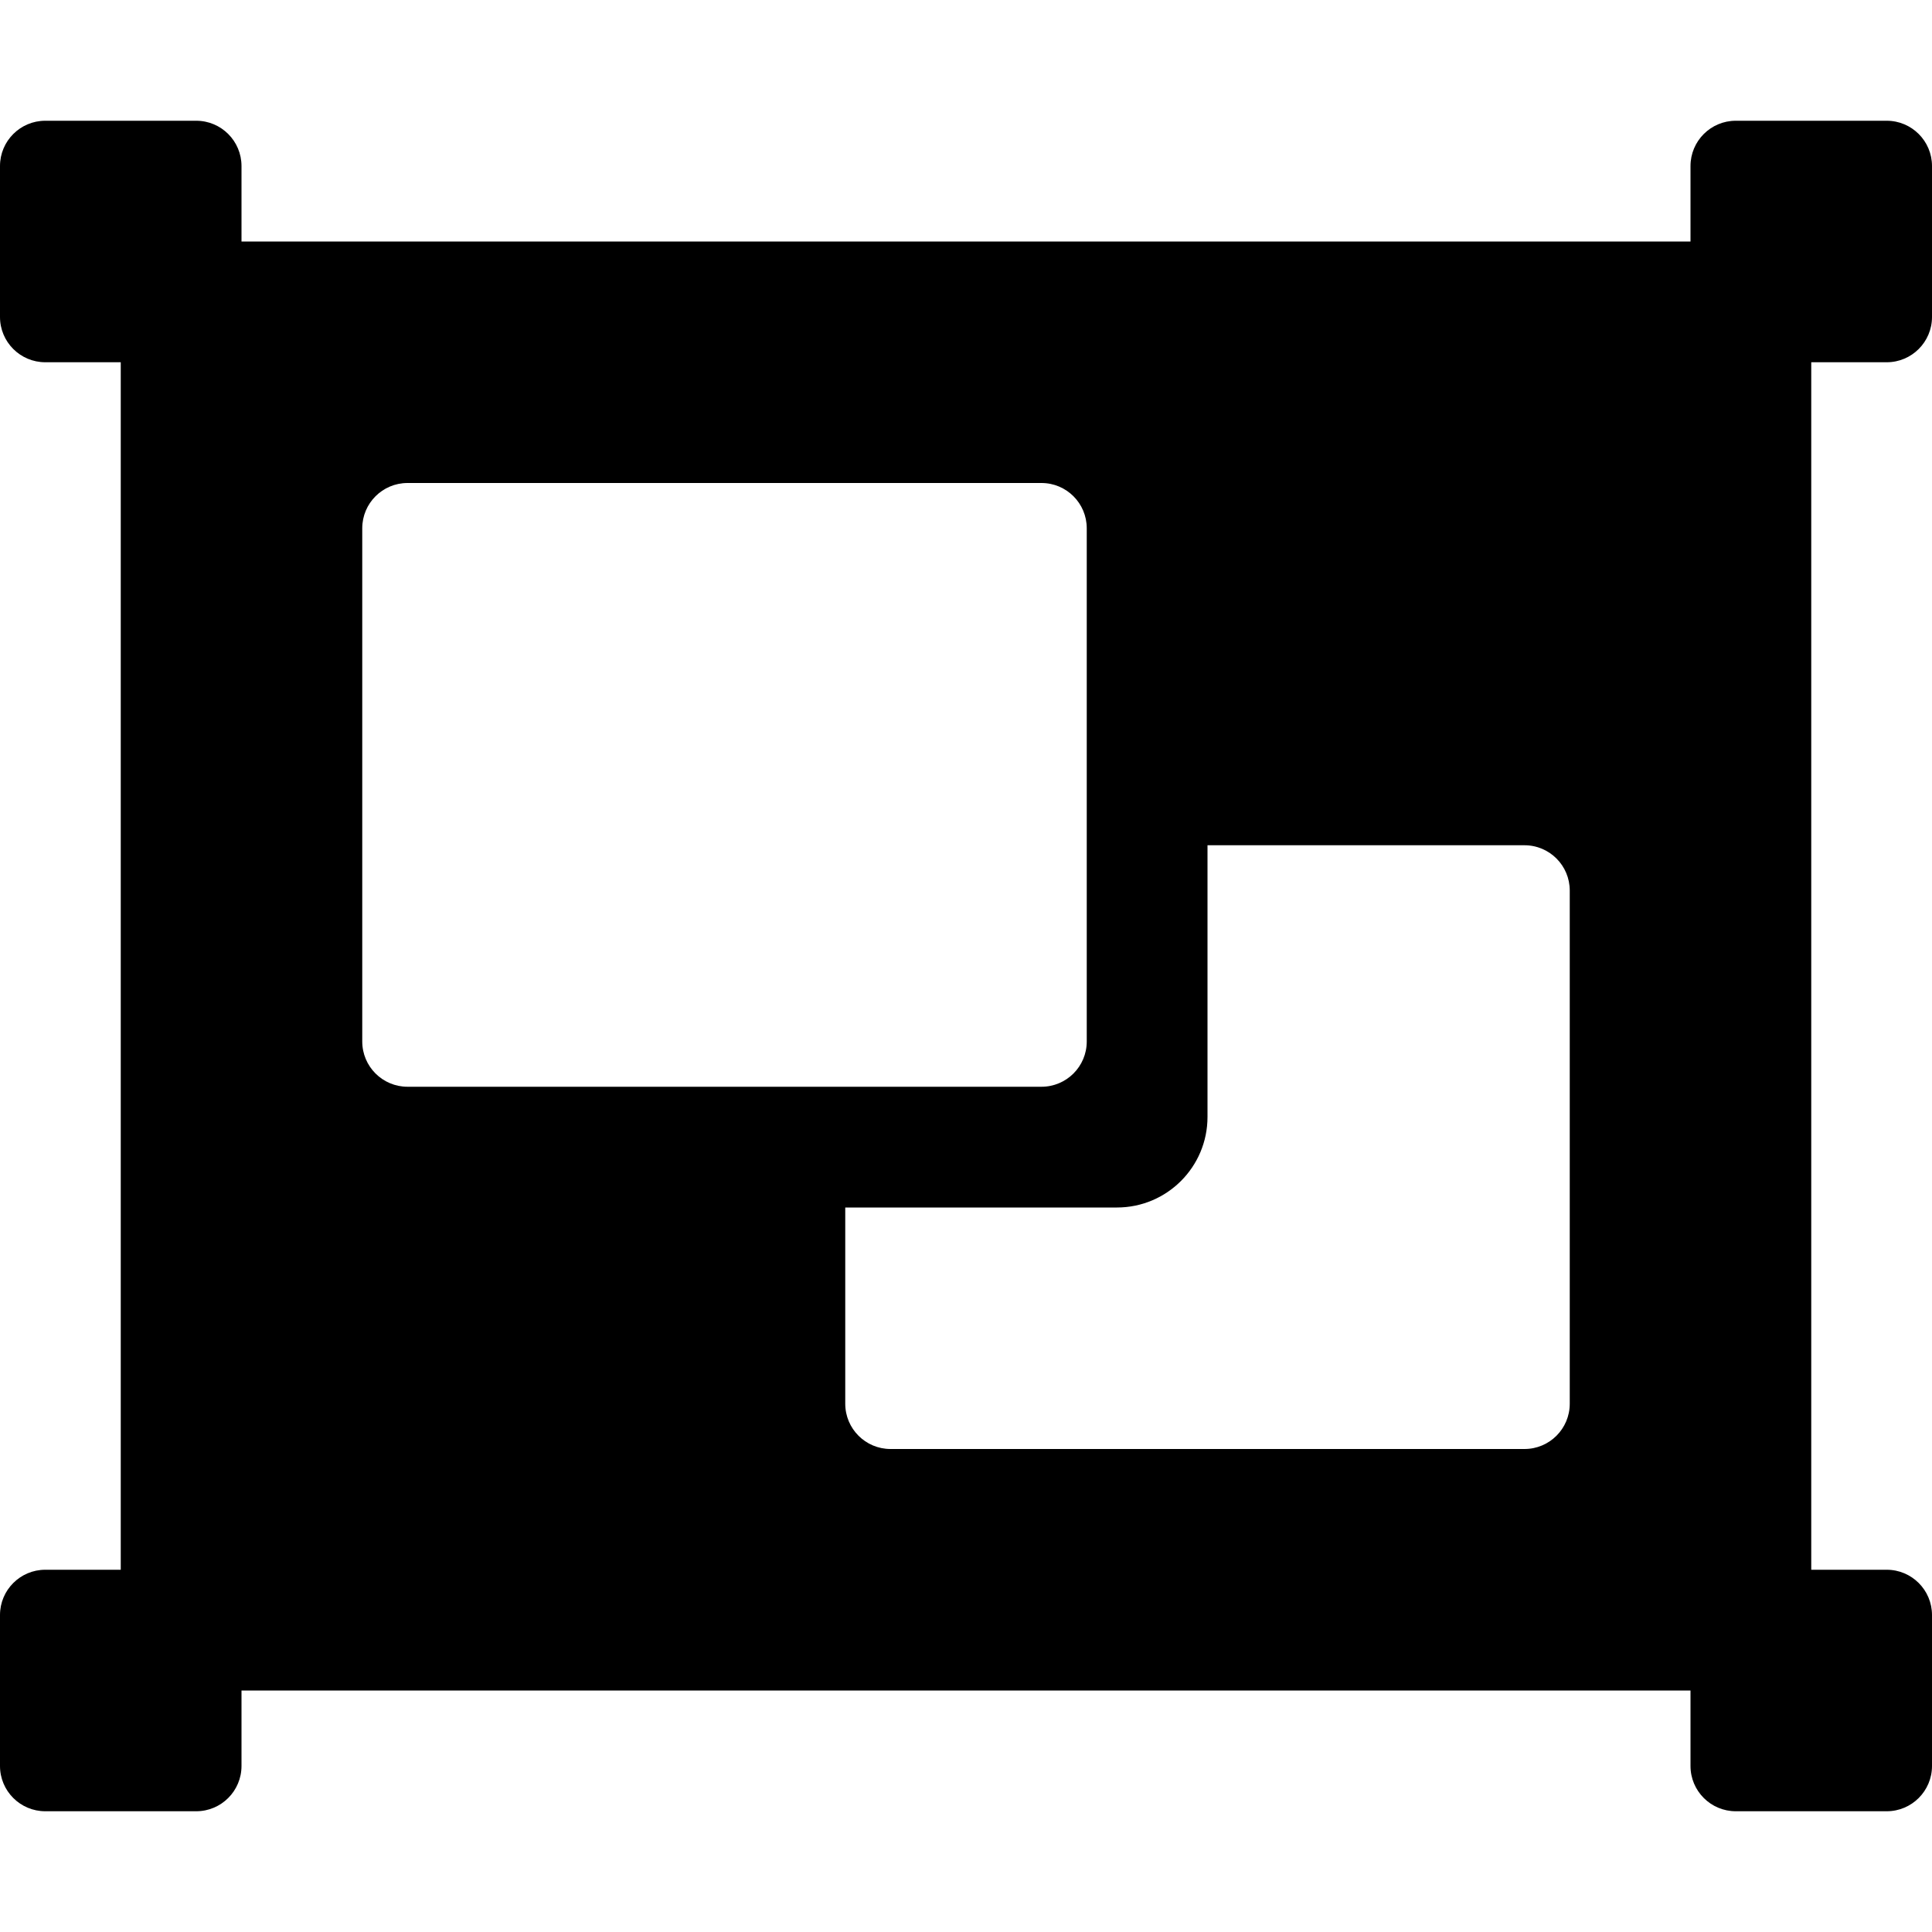
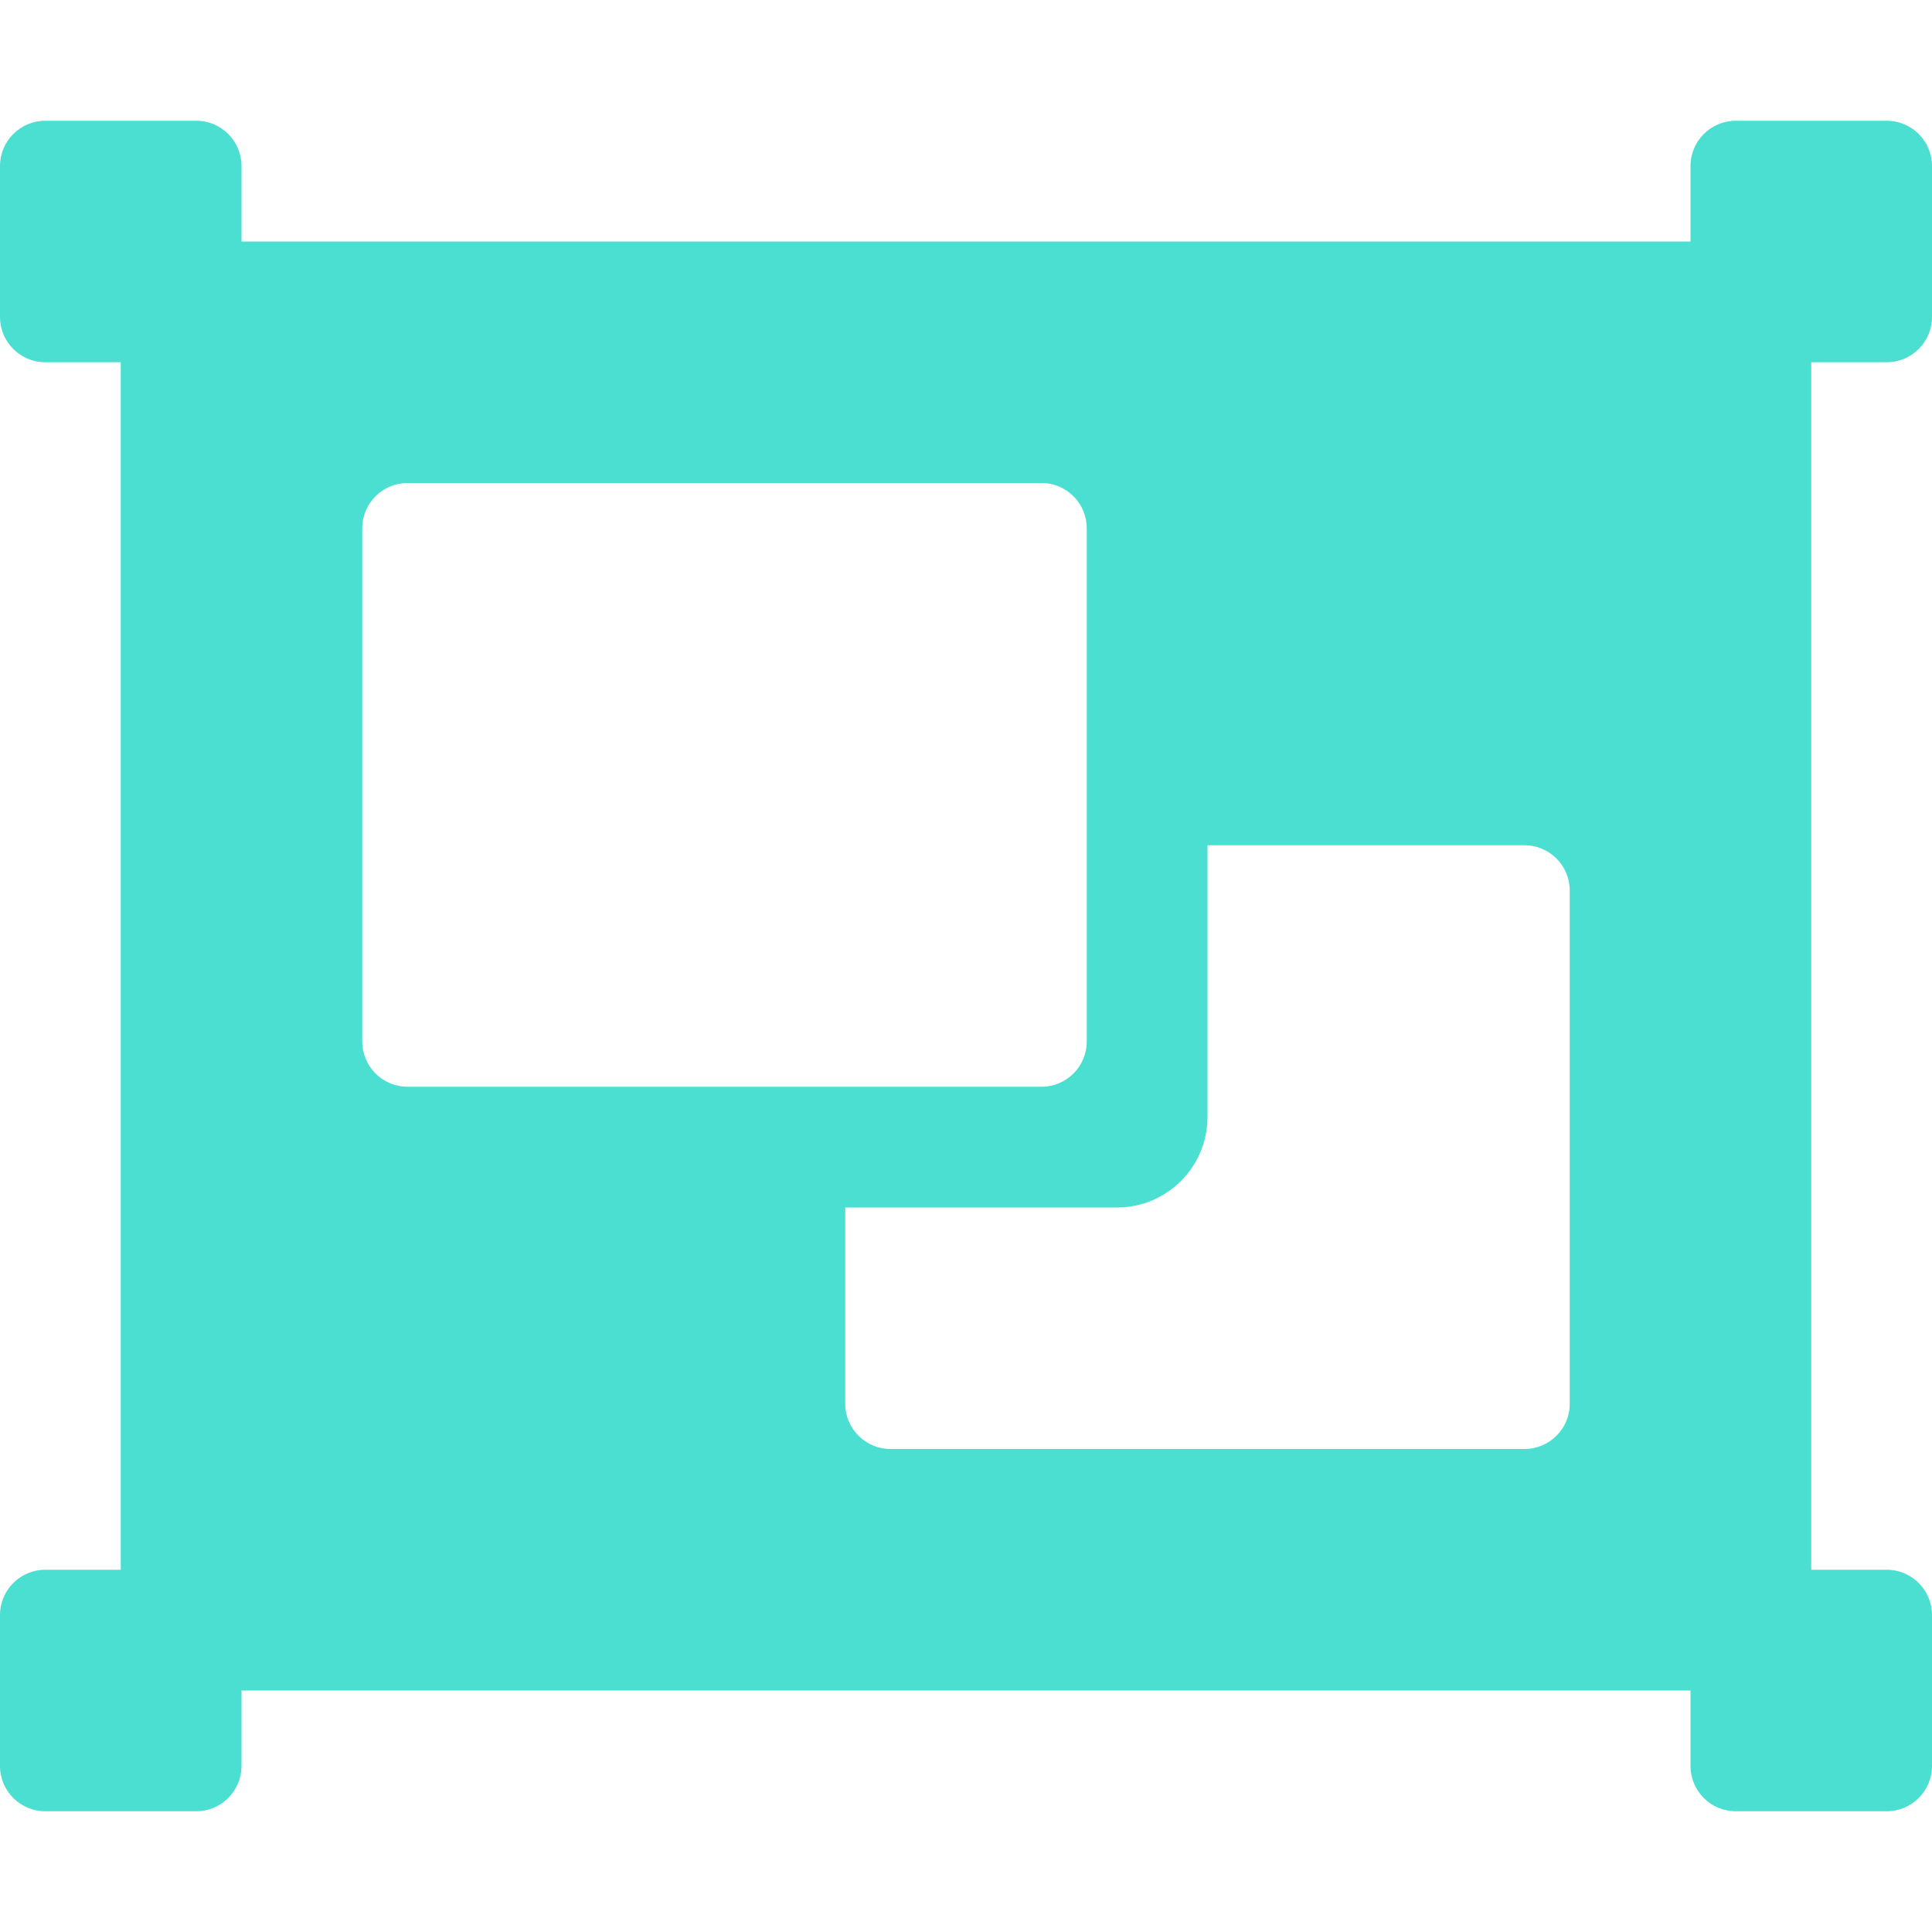
<svg xmlns="http://www.w3.org/2000/svg" role="img" viewBox="0 0 512 512">
-   <path fill="currentColor" d="M480 128V96h20c6.627 0 12-5.373 12-12V44c0-6.627-5.373-12-12-12h-40c-6.627 0-12 5.373-12 12v20H64V44c0-6.627-5.373-12-12-12H12C5.373 32 0 37.373 0 44v40c0 6.627 5.373 12 12 12h20v320H12c-6.627 0-12 5.373-12 12v40c0 6.627 5.373 12 12 12h40c6.627 0 12-5.373 12-12v-20h384v20c0 6.627 5.373 12 12 12h40c6.627 0 12-5.373 12-12v-40c0-6.627-5.373-12-12-12h-20V128zM96 276V140c0-6.627 5.373-12 12-12h168c6.627 0 12 5.373 12 12v136c0 6.627-5.373 12-12 12H108c-6.627 0-12-5.373-12-12zm320 96c0 6.627-5.373 12-12 12H236c-6.627 0-12-5.373-12-12v-52h72c13.255 0 24-10.745 24-24v-72h84c6.627 0 12 5.373 12 12v136z" />
+   <path fill="#4BDFD1" d="M480 128V96h20c6.627 0 12-5.373 12-12V44c0-6.627-5.373-12-12-12h-40c-6.627 0-12 5.373-12 12v20H64V44c0-6.627-5.373-12-12-12H12C5.373 32 0 37.373 0 44v40c0 6.627 5.373 12 12 12h20v320H12c-6.627 0-12 5.373-12 12v40c0 6.627 5.373 12 12 12h40c6.627 0 12-5.373 12-12v-20h384v20c0 6.627 5.373 12 12 12h40c6.627 0 12-5.373 12-12v-40c0-6.627-5.373-12-12-12h-20V128zM96 276V140c0-6.627 5.373-12 12-12h168c6.627 0 12 5.373 12 12v136c0 6.627-5.373 12-12 12H108c-6.627 0-12-5.373-12-12zm320 96c0 6.627-5.373 12-12 12H236c-6.627 0-12-5.373-12-12v-52h72c13.255 0 24-10.745 24-24v-72h84c6.627 0 12 5.373 12 12v136z">
+   </path>
</svg>
